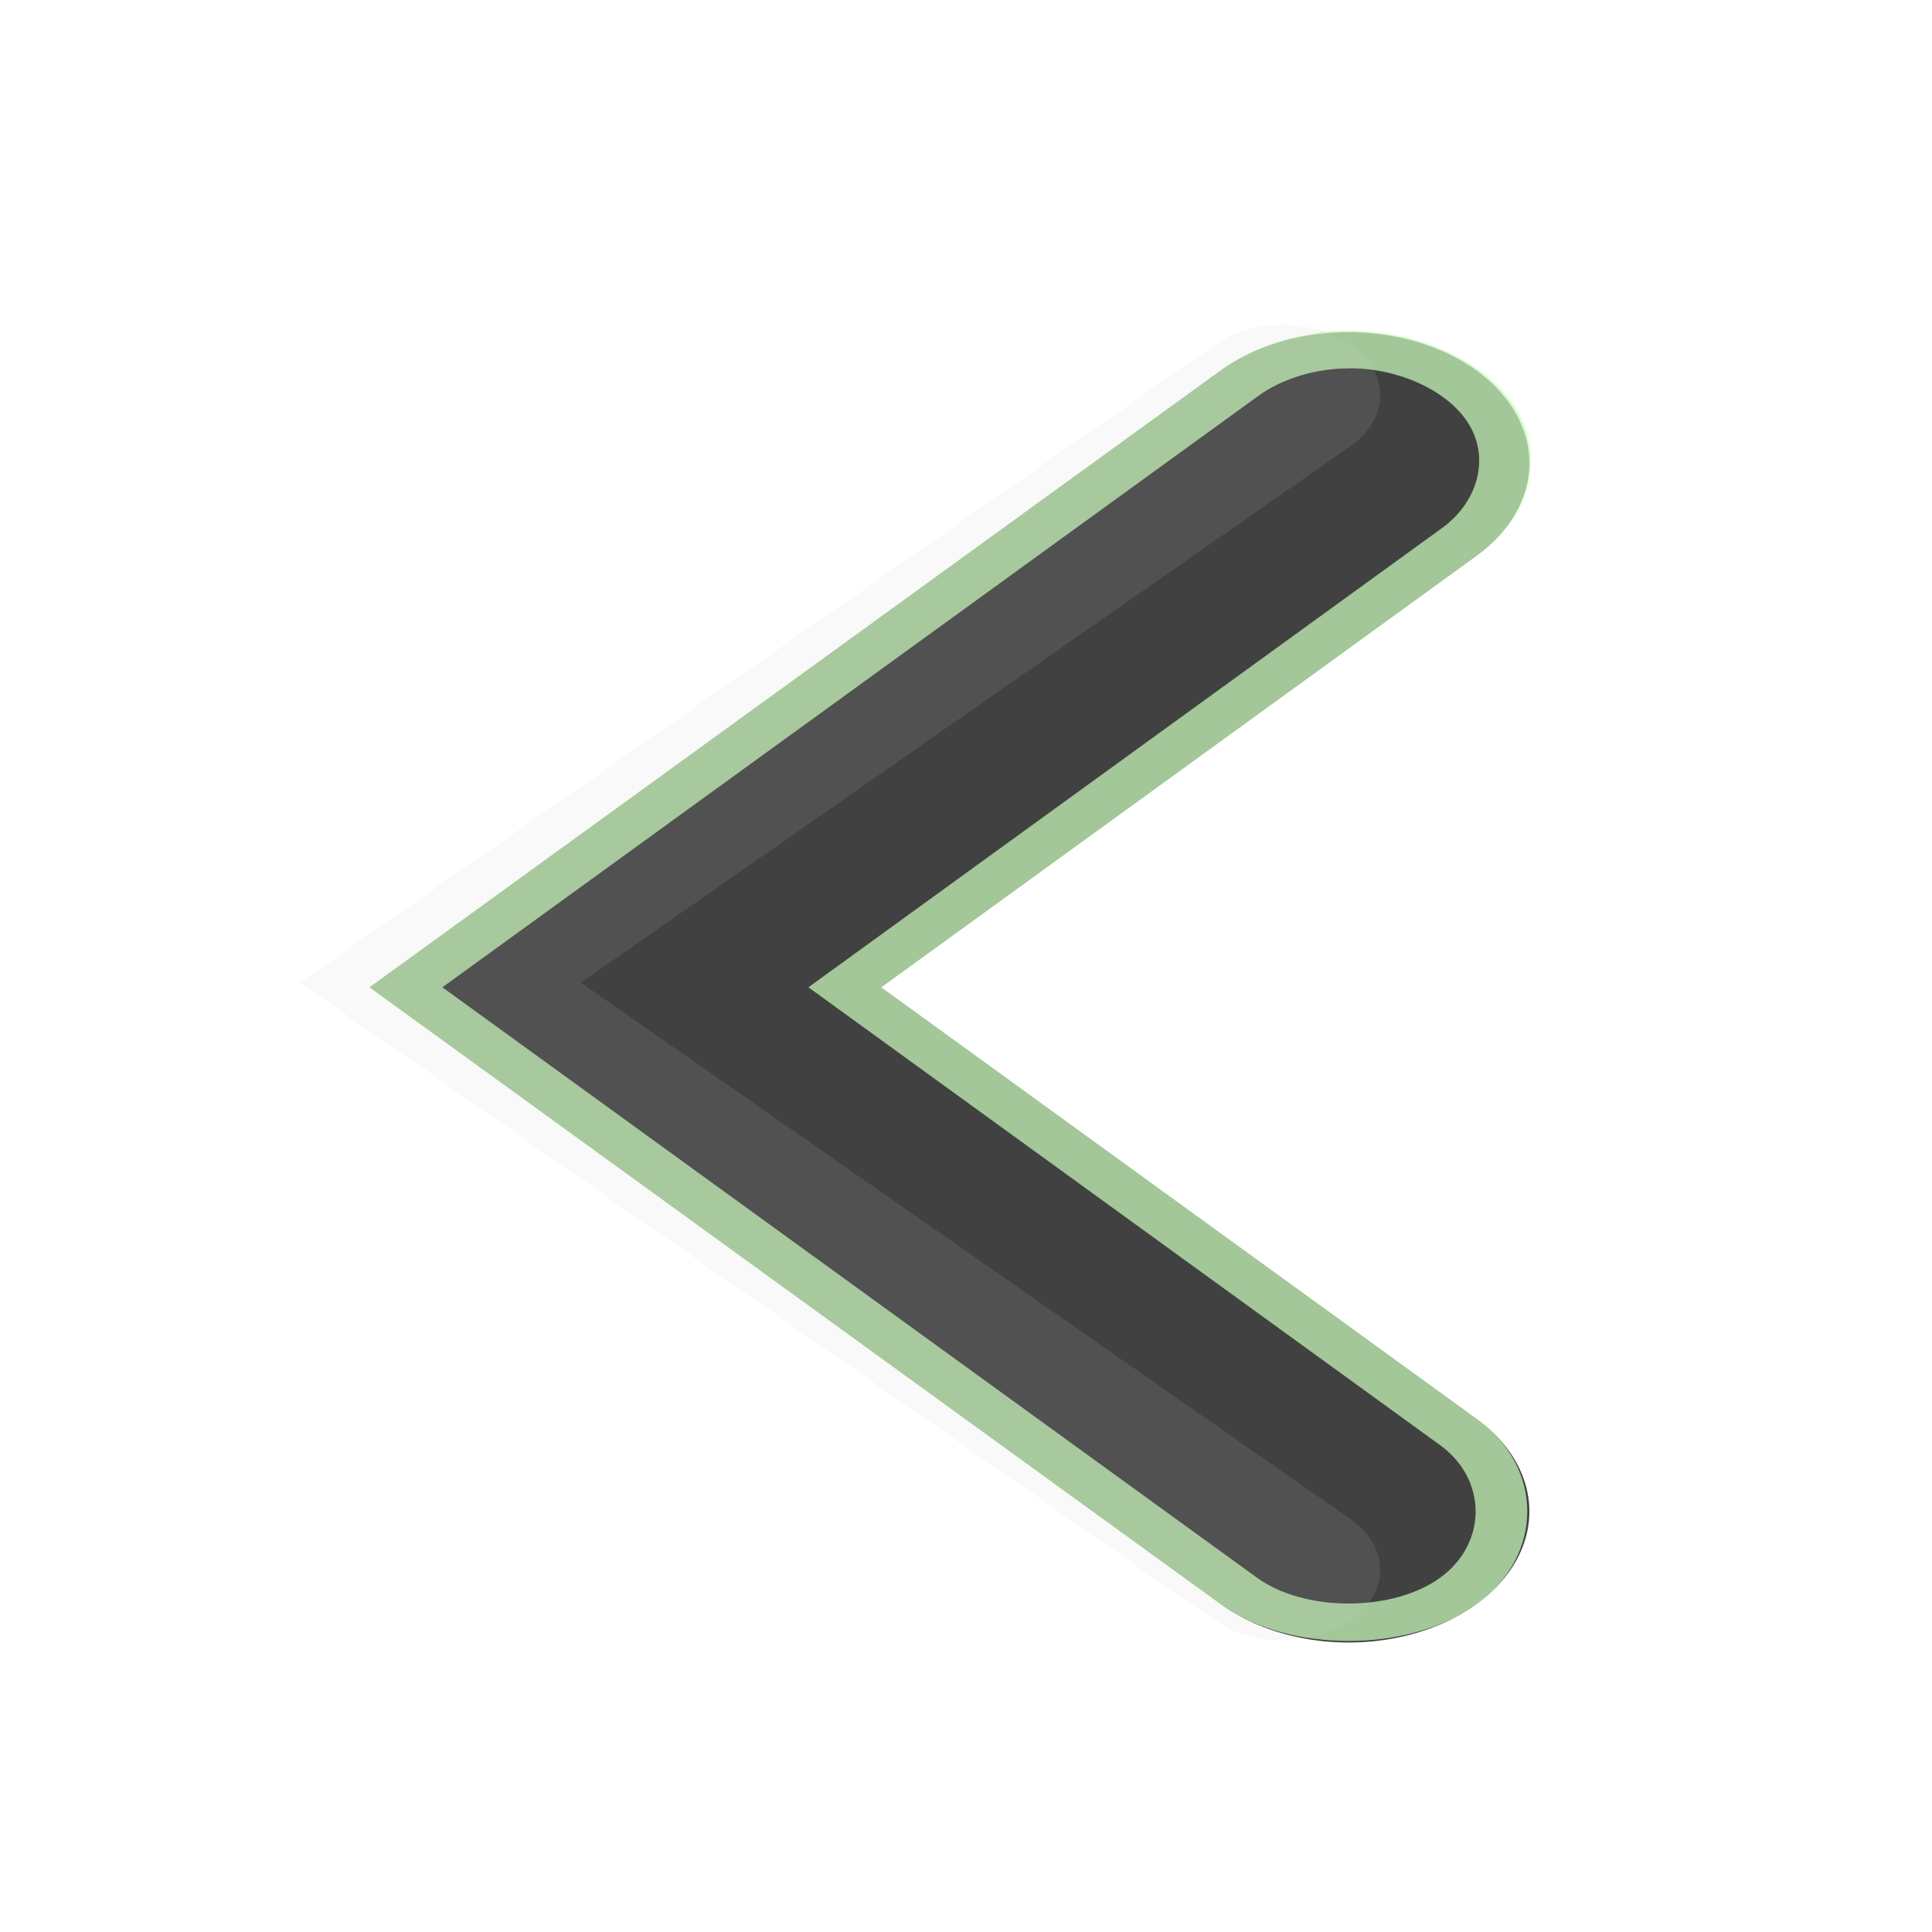
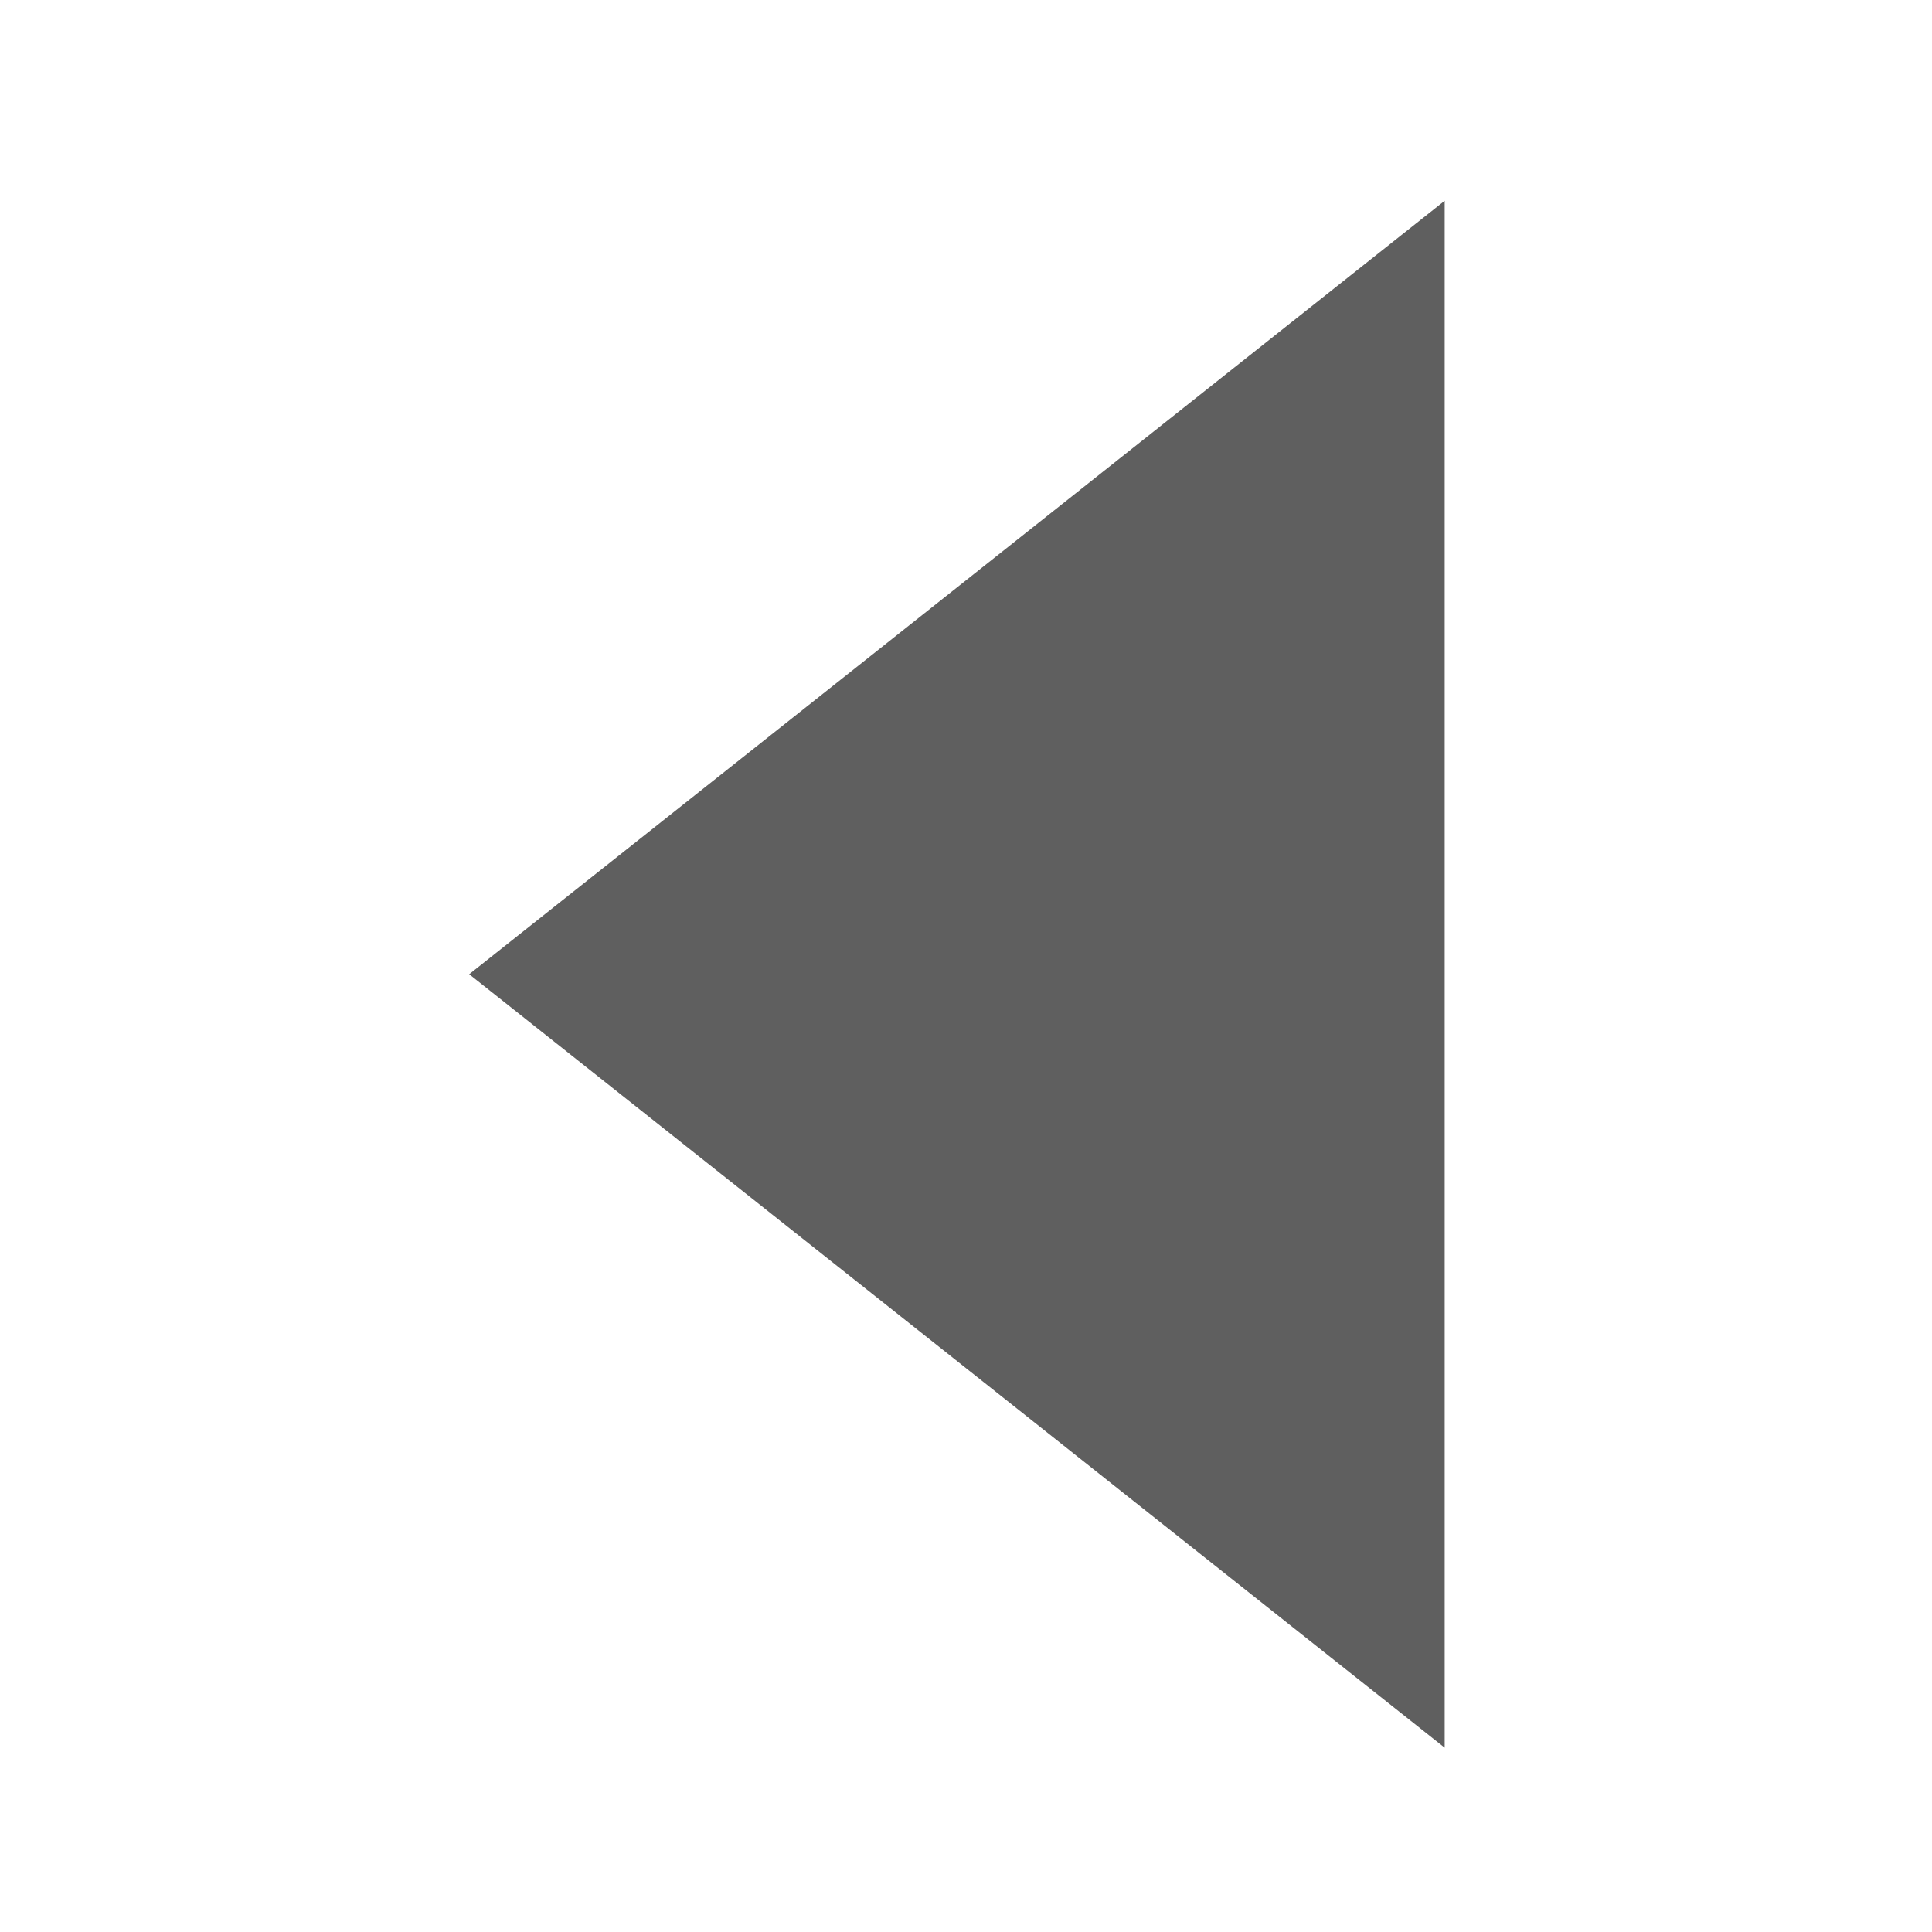
- <svg xmlns="http://www.w3.org/2000/svg" version="1.1" width="16" height="16" id="svg2">
+ <svg xmlns="http://www.w3.org/2000/svg" width="16" height="16" id="svg2" version="1.1">
  <defs id="defs4" />
-   <g transform="matrix(0.2138983,0,0,0.1550299,0.6458697,0.8849418)" id="g4227">
-     <path d="m 49.194,19.033 -28,28 28,28" id="path3165-7-3" style="color:#000000;fill:none;stroke:#414141;stroke-width:14;stroke-linecap:round;stroke-linejoin:miter;stroke-miterlimit:4;stroke-opacity:1;stroke-dasharray:none;stroke-dashoffset:0;marker:none;visibility:visible;display:inline;overflow:visible" />
-     <path d="m 49.069,12.97 c -1.539,0.045 -3.051,0.709 -4.125,1.812 l -32.25,32.25 32.25,32.25 c 2.225,2.225 6.275,2.225 8.5,0 2.225,-2.225 2.225,-6.275 0,-8.5 l -23.75,-23.75 23.75,-23.75 c 1.732,-1.673 2.295,-4.442 1.355,-6.659 -0.94,-2.217 -3.323,-3.736 -5.73,-3.654 z" id="path3165-7-3-1" style="font-size:medium;font-style:normal;font-variant:normal;font-weight:normal;font-stretch:normal;text-indent:0pt;text-align:start;text-decoration:none;line-height:normal;letter-spacing:normal;word-spacing:normal;text-transform:none;direction:ltr;text-anchor:start;color:#000000;fill:none;stroke:#c9fbbb;stroke-width:2;stroke-miterlimit:4;stroke-opacity:0.719;stroke-dasharray:none;marker:none;visibility:visible;display:inline;overflow:visible;font-family:Bitstream Vera Sans" />
-     <path d="M 46.647,15.413 14.034,46.783 46.647,78.153" id="path3832" style="color:#000000;fill:none;stroke:#d0d0d0;stroke-width:7.539;stroke-linecap:round;stroke-linejoin:miter;stroke-miterlimit:4;stroke-opacity:0.119;stroke-dasharray:none;stroke-dashoffset:0;marker:none;visibility:visible;display:inline;overflow:visible" />
+   <g id="layer1" transform="translate(0,-1036.362)">
+     <path style="fill:#5f5f5f;fill-opacity:1;stroke:#5f5f5f;stroke-width:0.43;stroke-linecap:round;stroke-linejoin:miter;stroke-miterlimit:4;stroke-opacity:1;stroke-dasharray:none;display:inline" id="path18028" d="M 88.83,340 80.17,340 84.5,332.5 z" transform="matrix(0,1.362171,0.9918625,0,-325.4822,929.3267)" />
  </g>
</svg>
